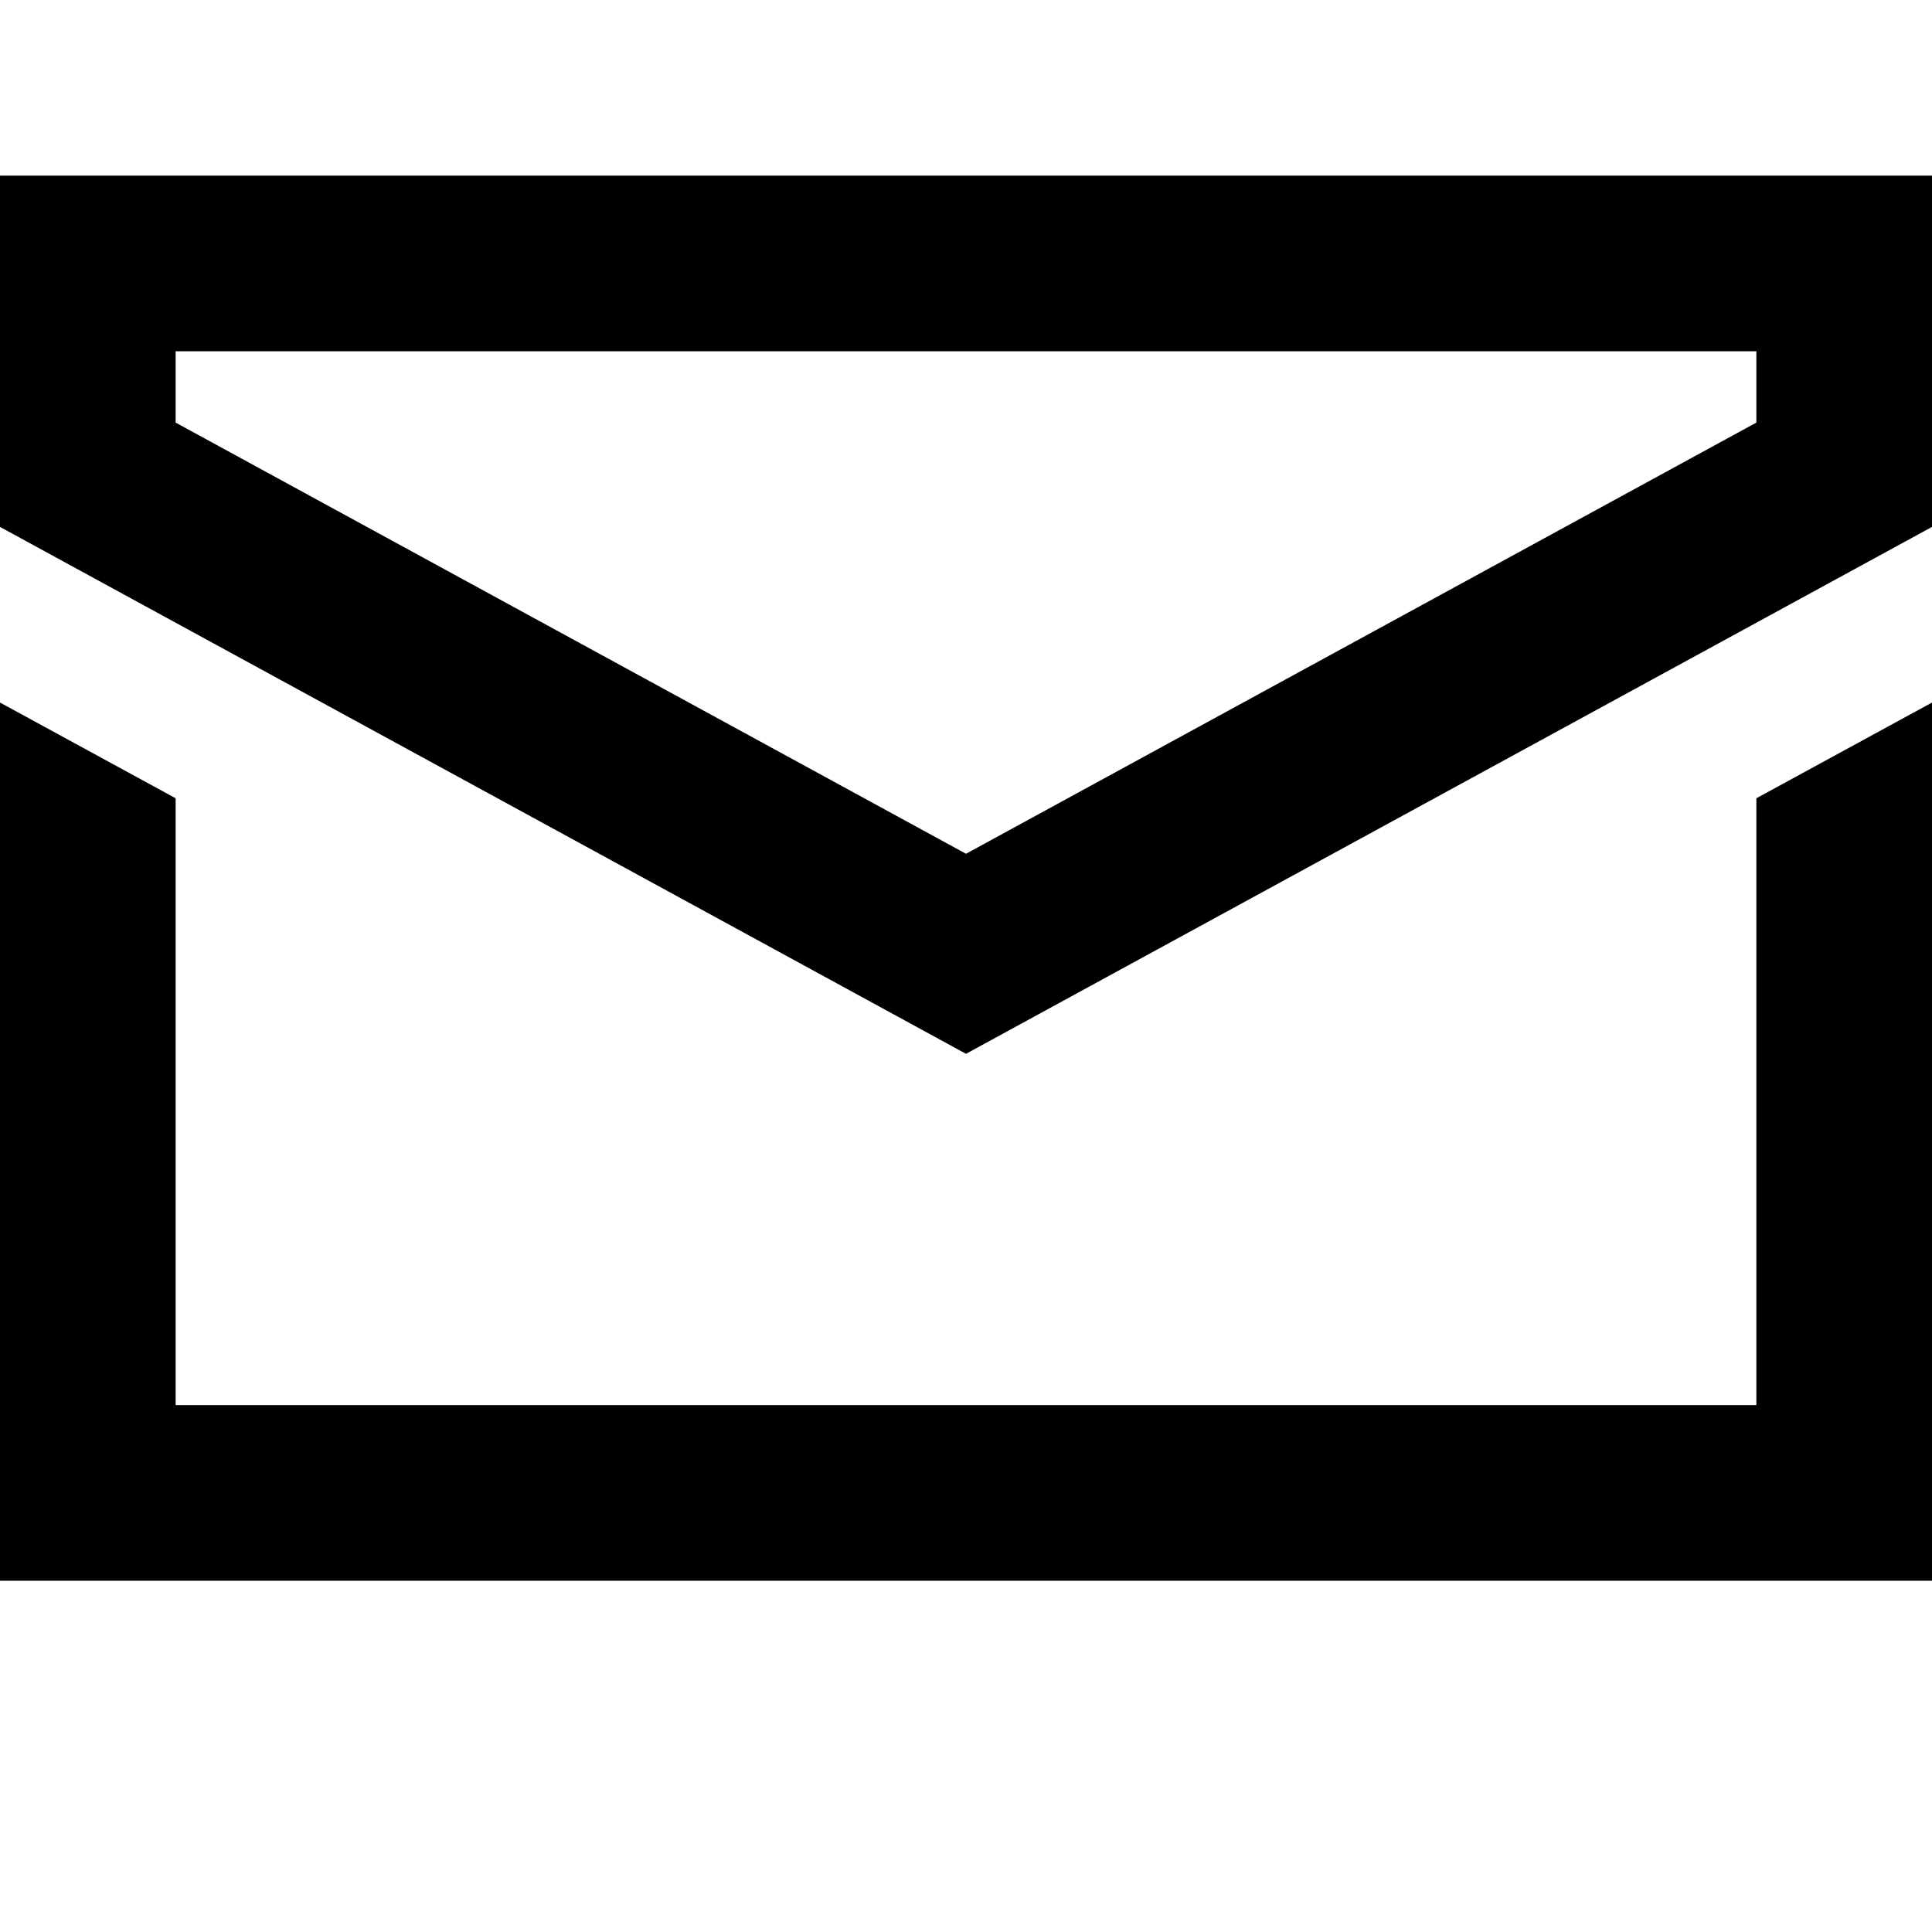
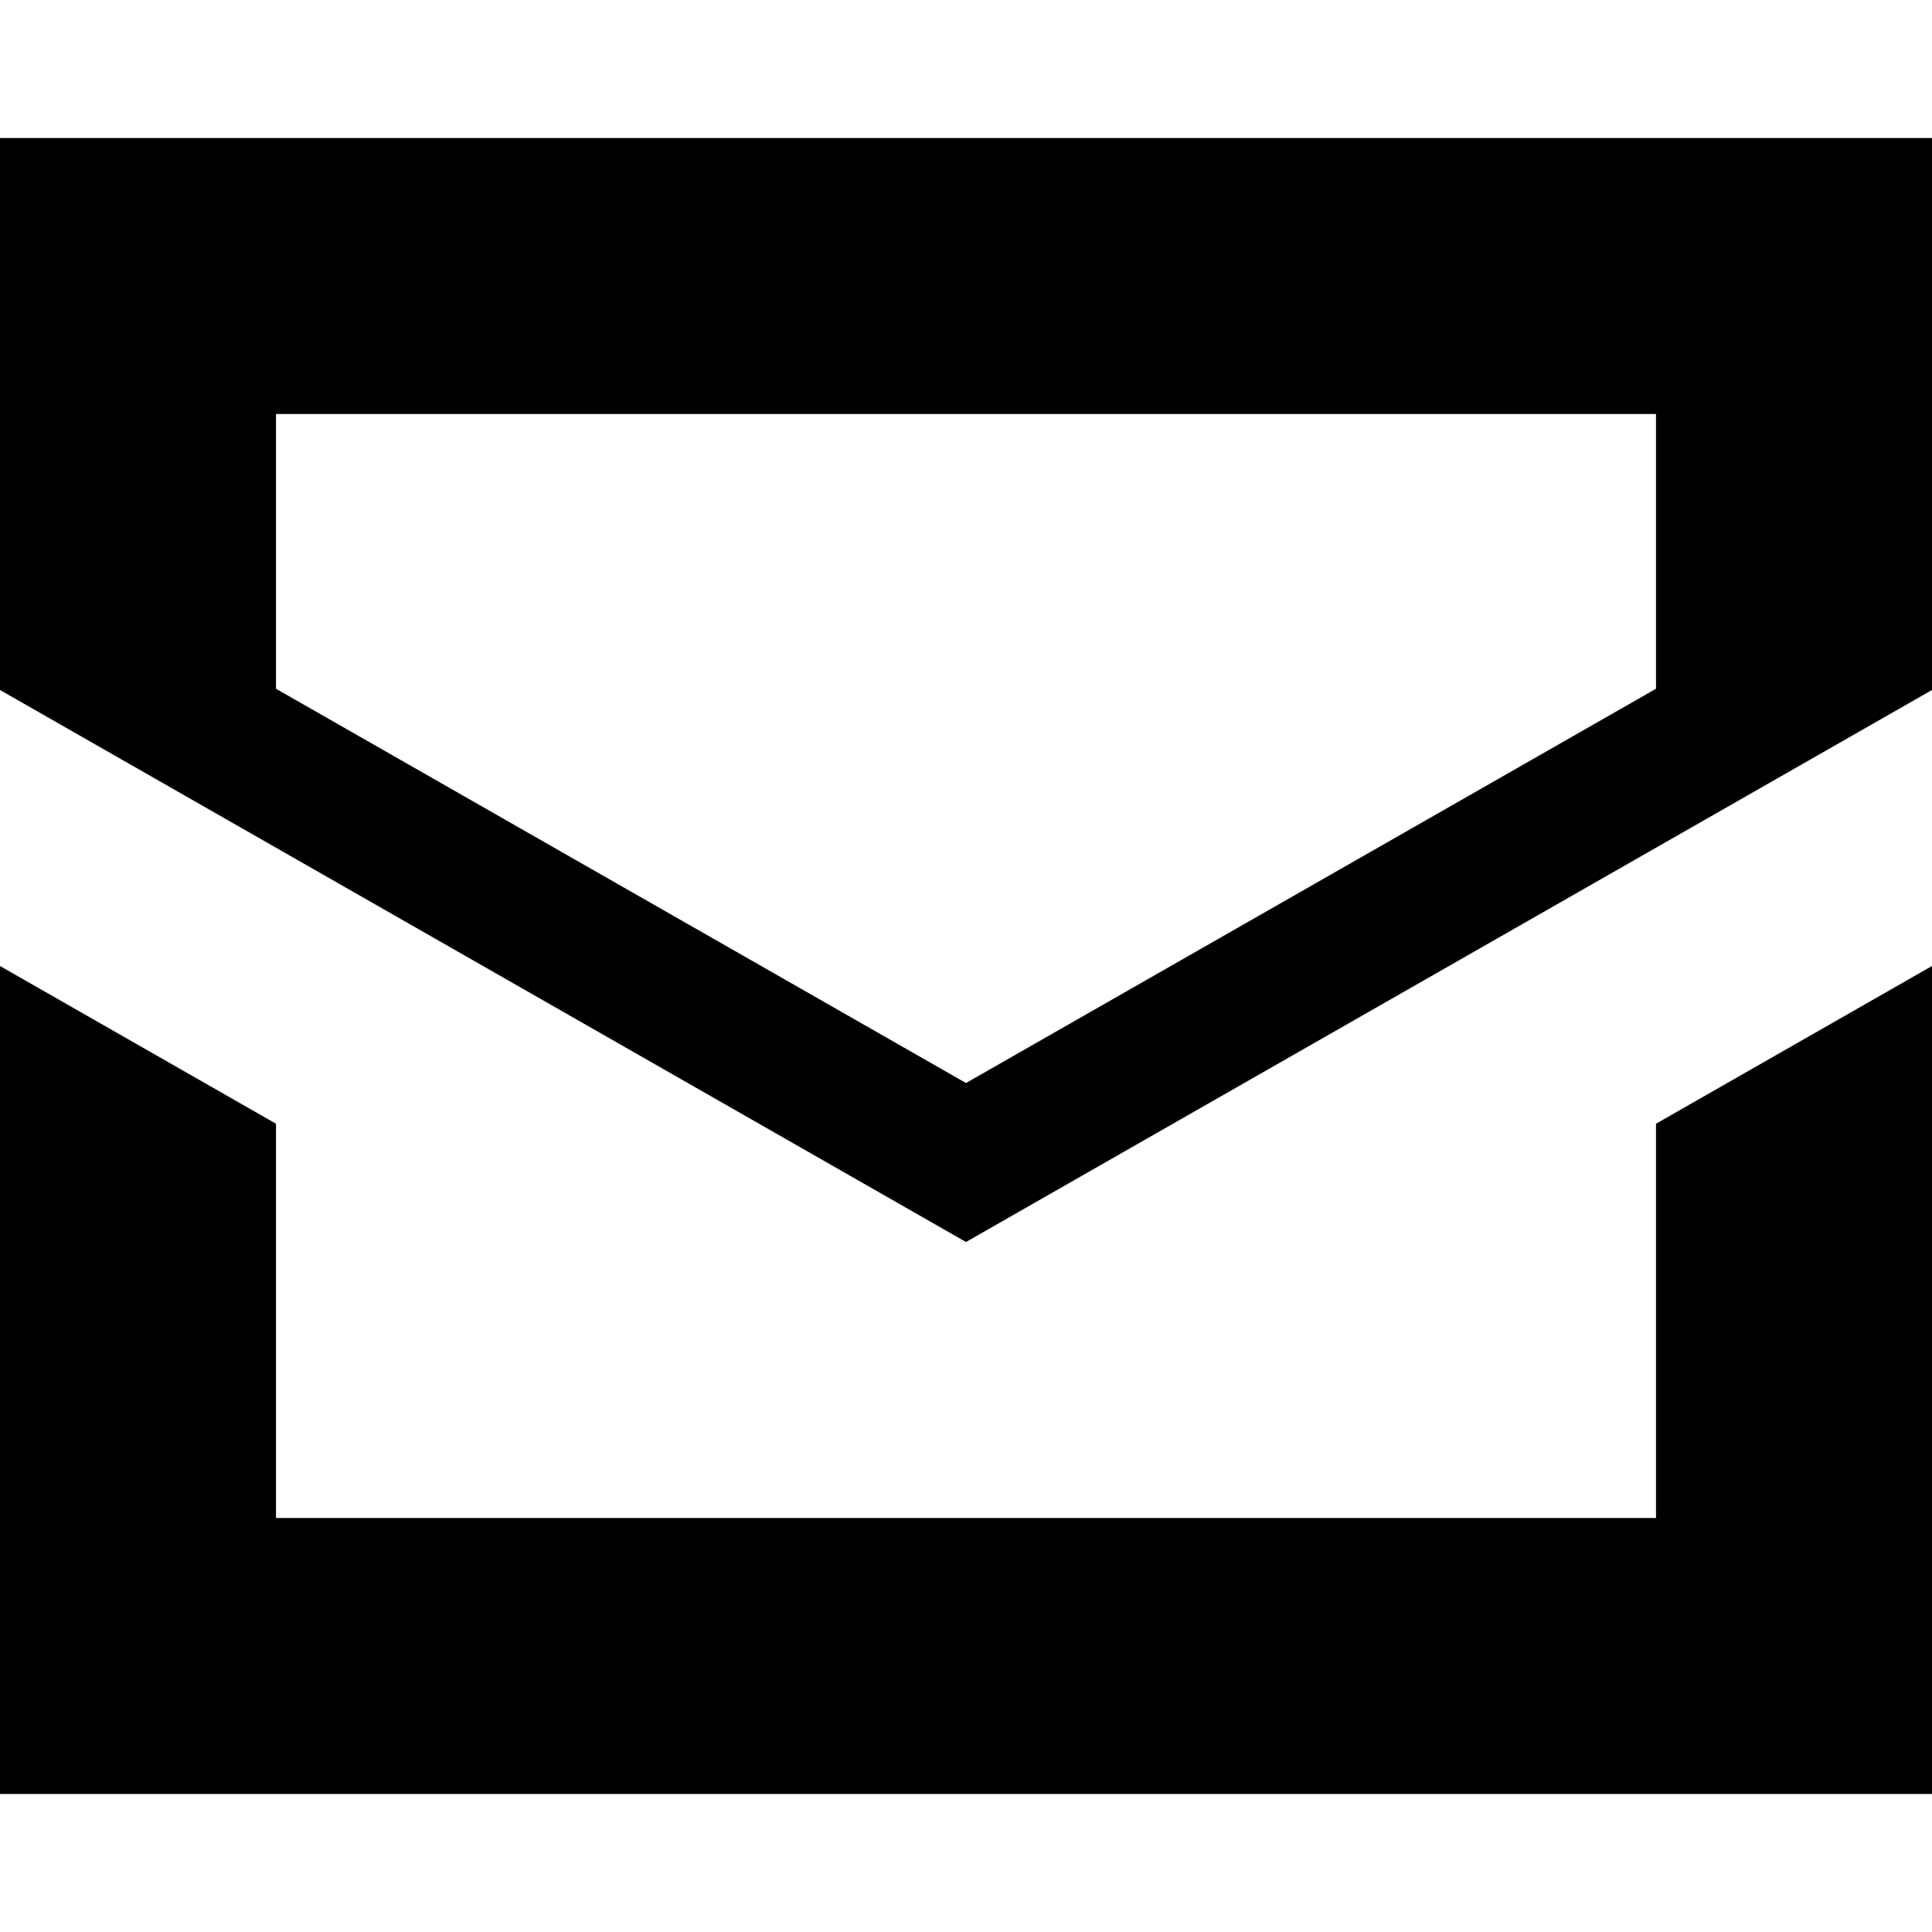
- <svg xmlns="http://www.w3.org/2000/svg" version="1.1" id="Layer_1" x="0px" y="0px" viewBox="0 0 11 11" style="enable-background:new 0 0 11 11;" xml:space="preserve">
-   <path d="M10,4.545L11,4v5H0V4l1,0.545V8h9V4.545z M10,2H1v0.406l4.5,2.455L10,2.406V2 M11,1v2L5.5,6L0,3V1H11L11,1z M0,0 M11,11" />
+ <svg xmlns="http://www.w3.org/2000/svg" id="Layer_1" data-name="Layer 1" width="14" height="14" viewBox="0 0 14 14">
+   <path d="M14,7v6H0V7L2,8.143V11H12V8.143Zm0-6V5L7,9,0,5V1H14ZM7,7.848l5-2.857V3H2V4.991Z" />
</svg>
